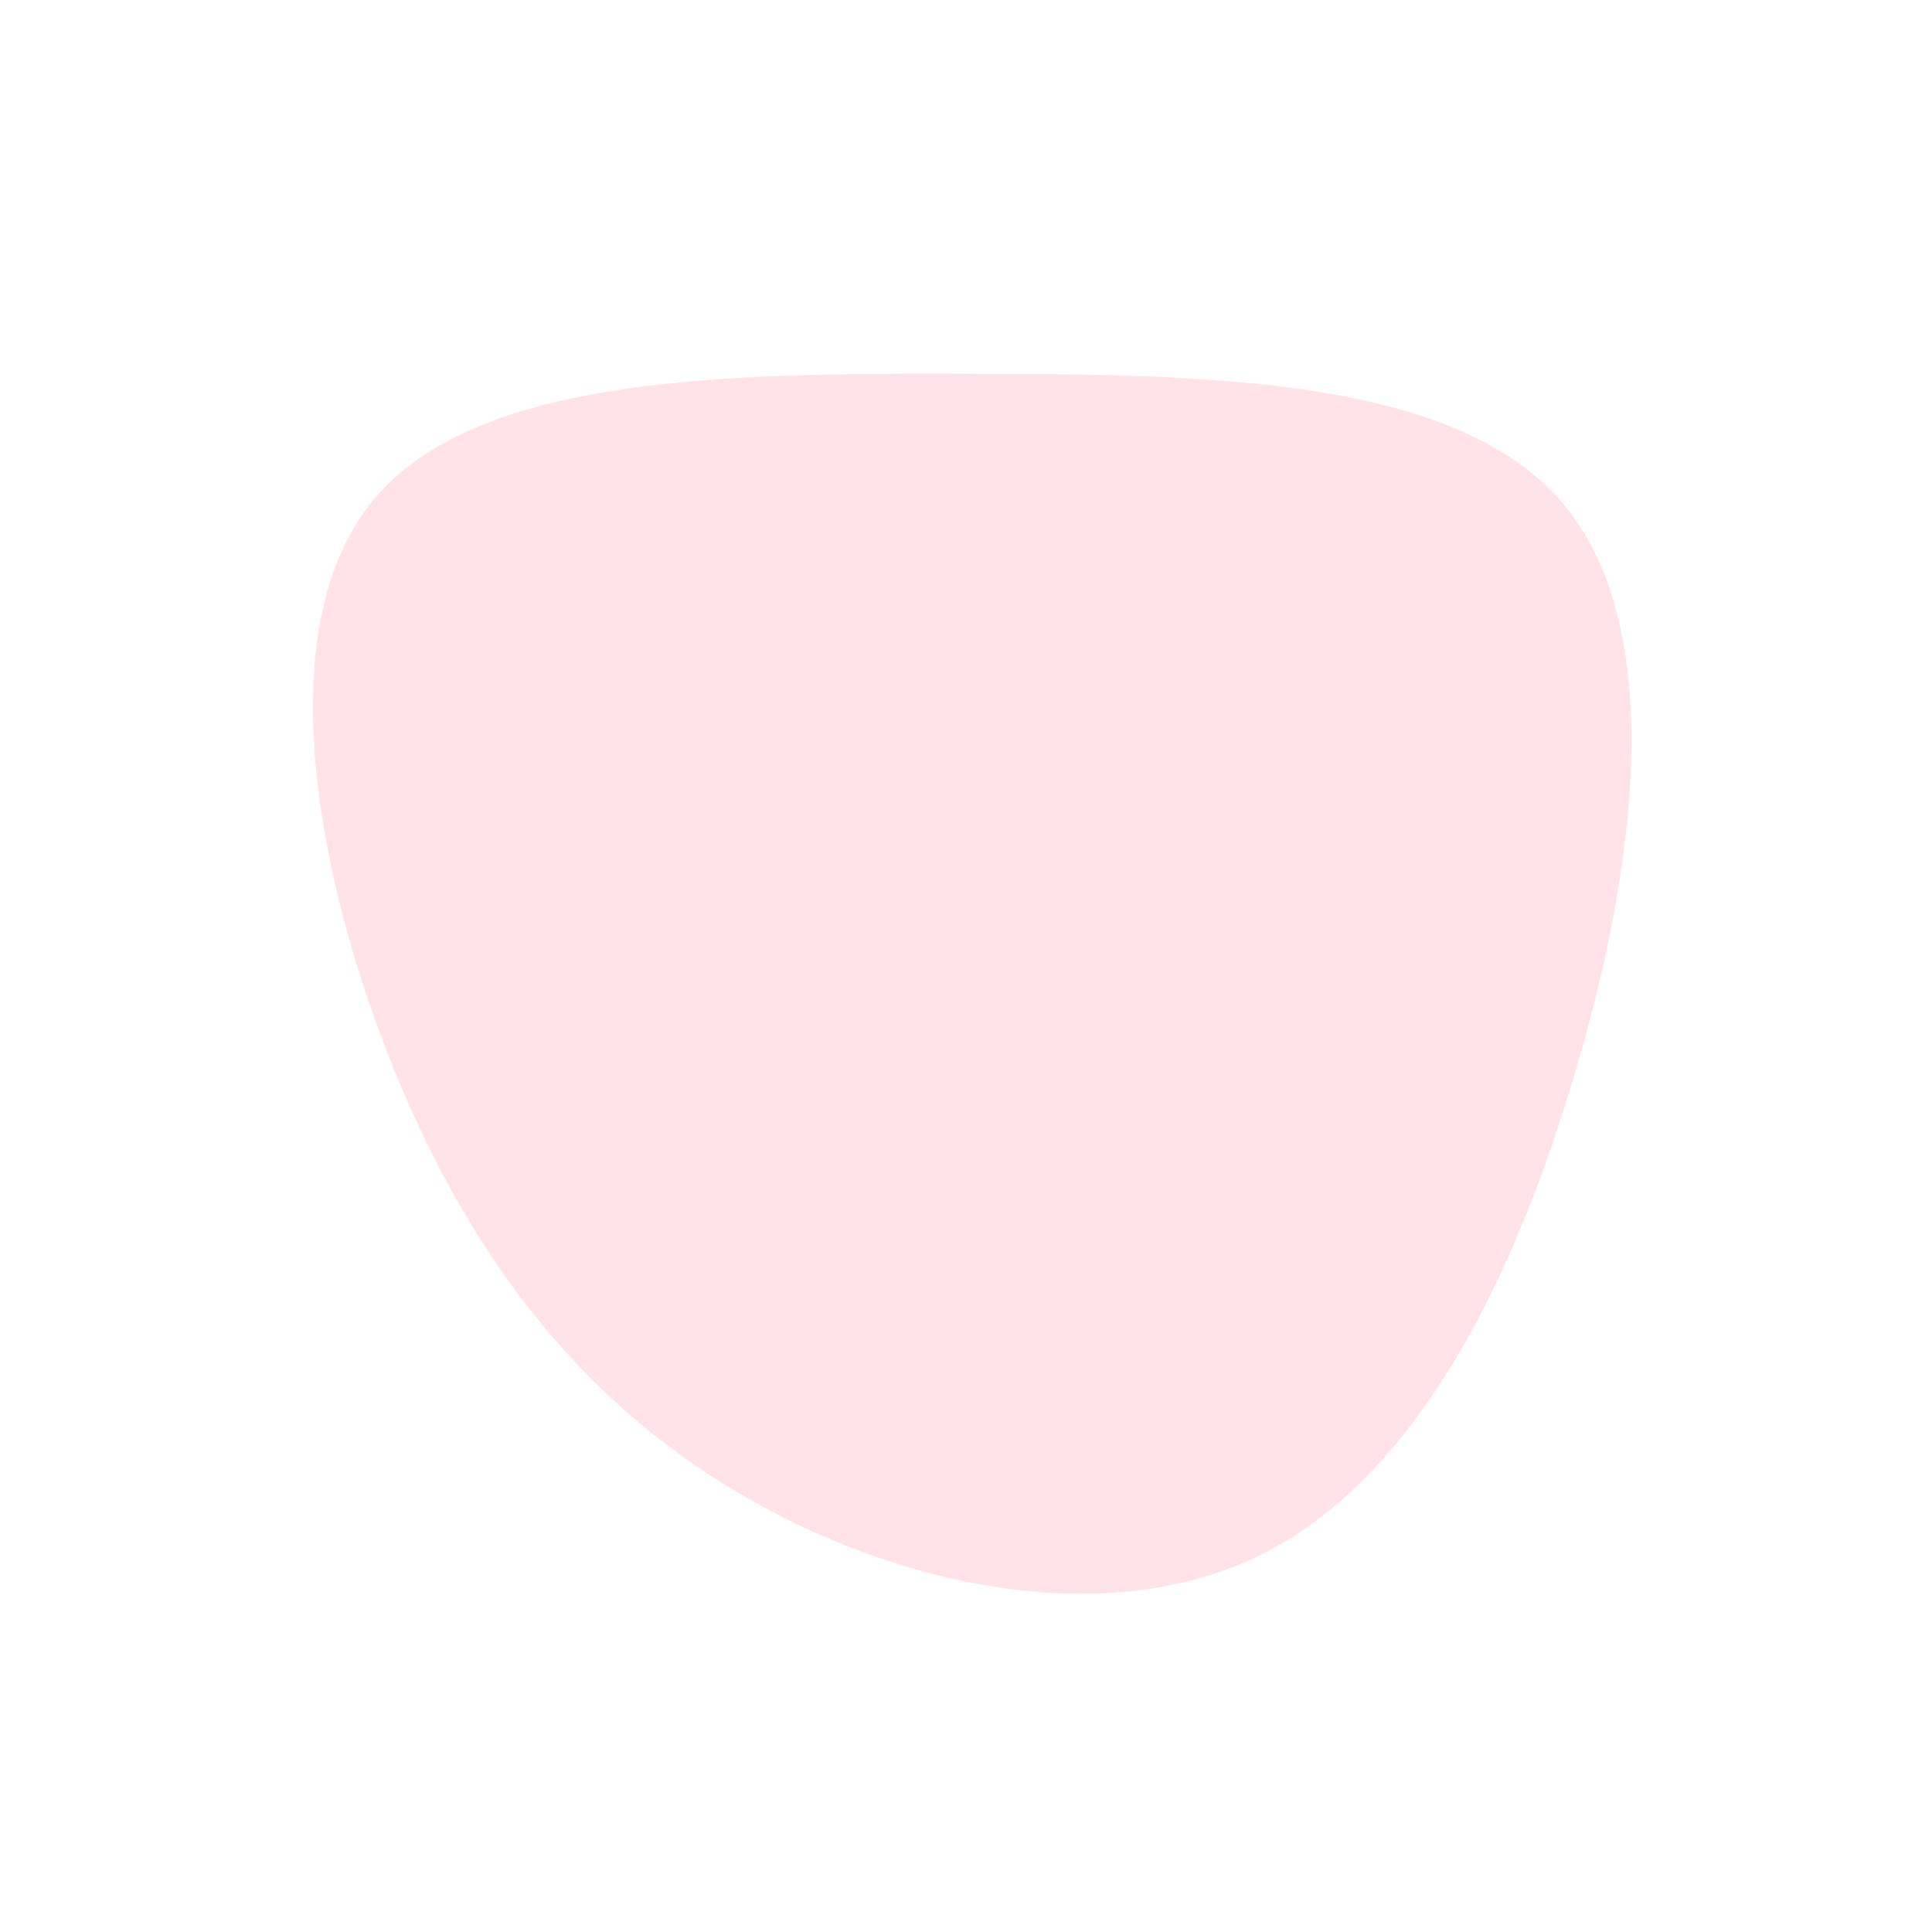
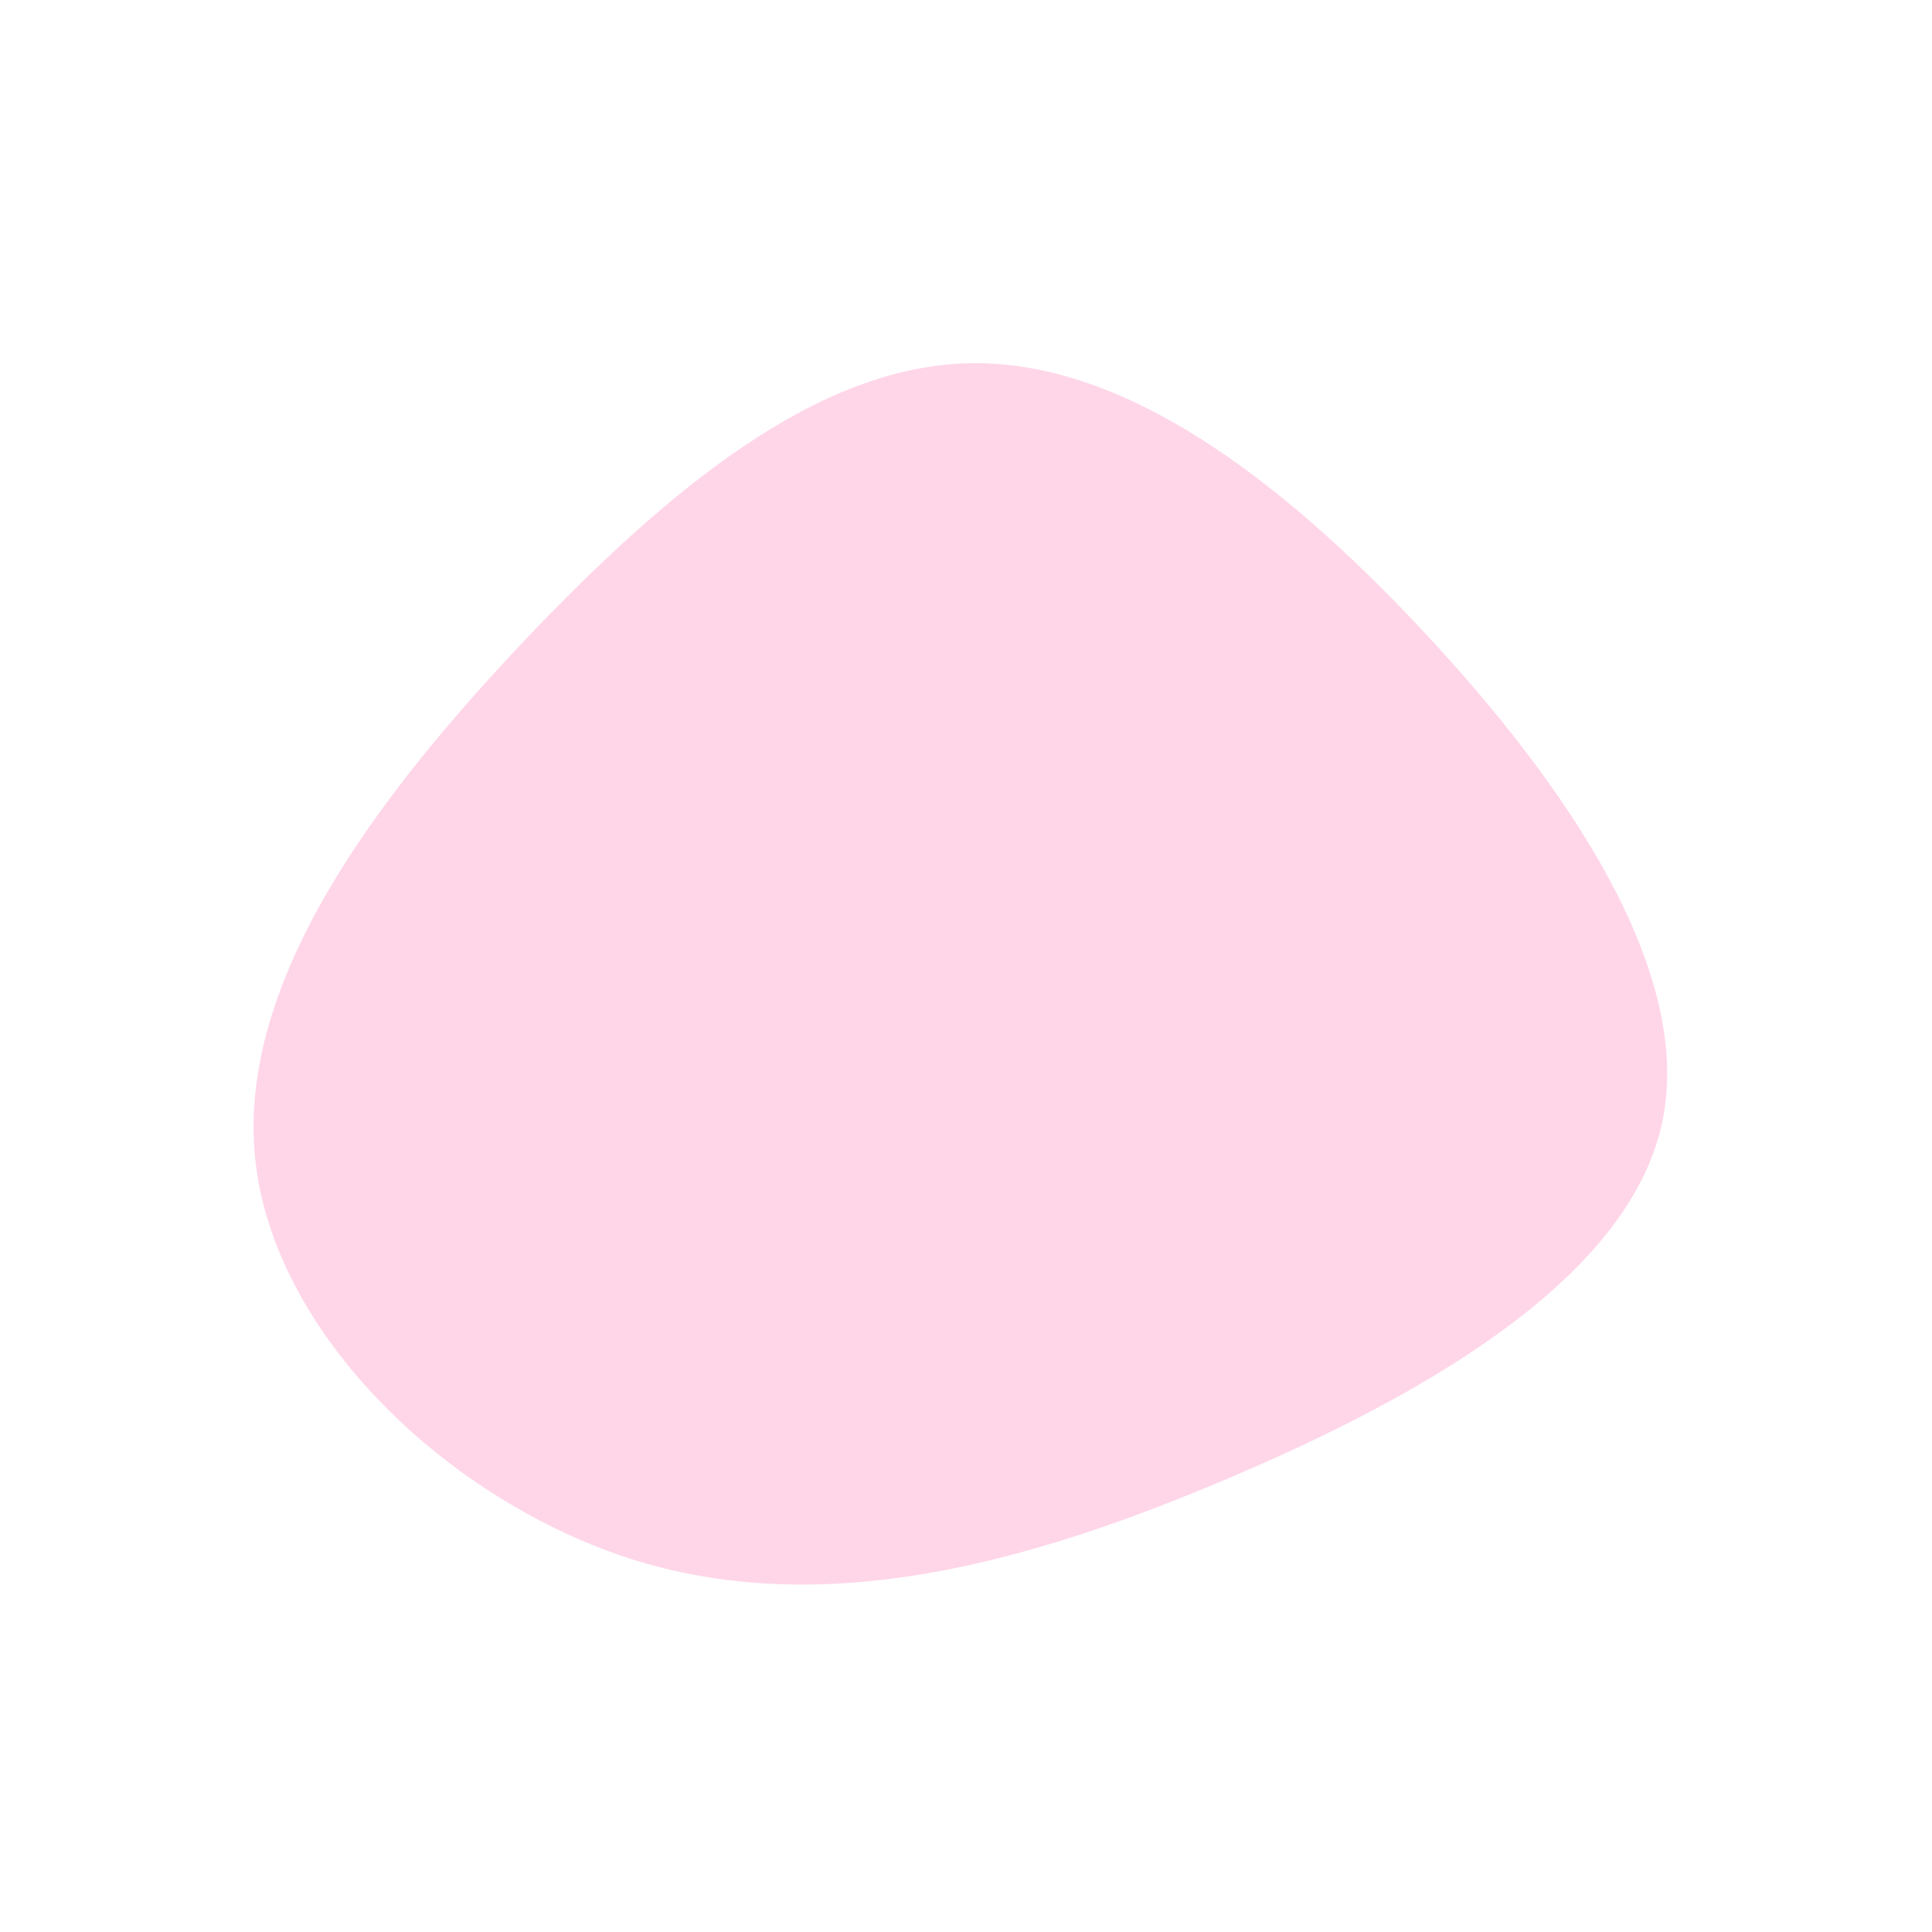
<svg xmlns="http://www.w3.org/2000/svg" viewBox="0 0 200 200">
-   <path fill="rgb(255 186 197 / 40%)" d="M61.6,-48.1C72.7,-35.3,69.5,-10.1,62.7,12.2C56,34.5,45.6,53.9,29.8,61.3C13.9,68.7,-7.4,64.2,-23.8,54.4C-40.3,44.6,-51.8,29.5,-59.7,9.5C-67.6,-10.6,-71.9,-35.6,-61.3,-48.3C-50.7,-61,-25.4,-61.4,0,-61.3C25.3,-61.3,50.5,-60.9,61.6,-48.1Z" transform="translate(100 100)" />
+   <path fill="#FFD6E8" d="M47.2,-34.8C62,-19,75.6,0.7,72,16.5C68.4,32.3,47.8,44.3,27,53.1C6.3,61.9,-14.5,67.5,-34,61.6C-53.5,55.6,-71.8,38.1,-73.6,19.8C-75.4,1.4,-60.8,-17.7,-45.8,-33.6C-30.8,-49.4,-15.4,-62.1,0.4,-62.4C16.2,-62.7,32.3,-50.7,47.2,-34.8Z" transform="translate(100 100)" />
</svg>
